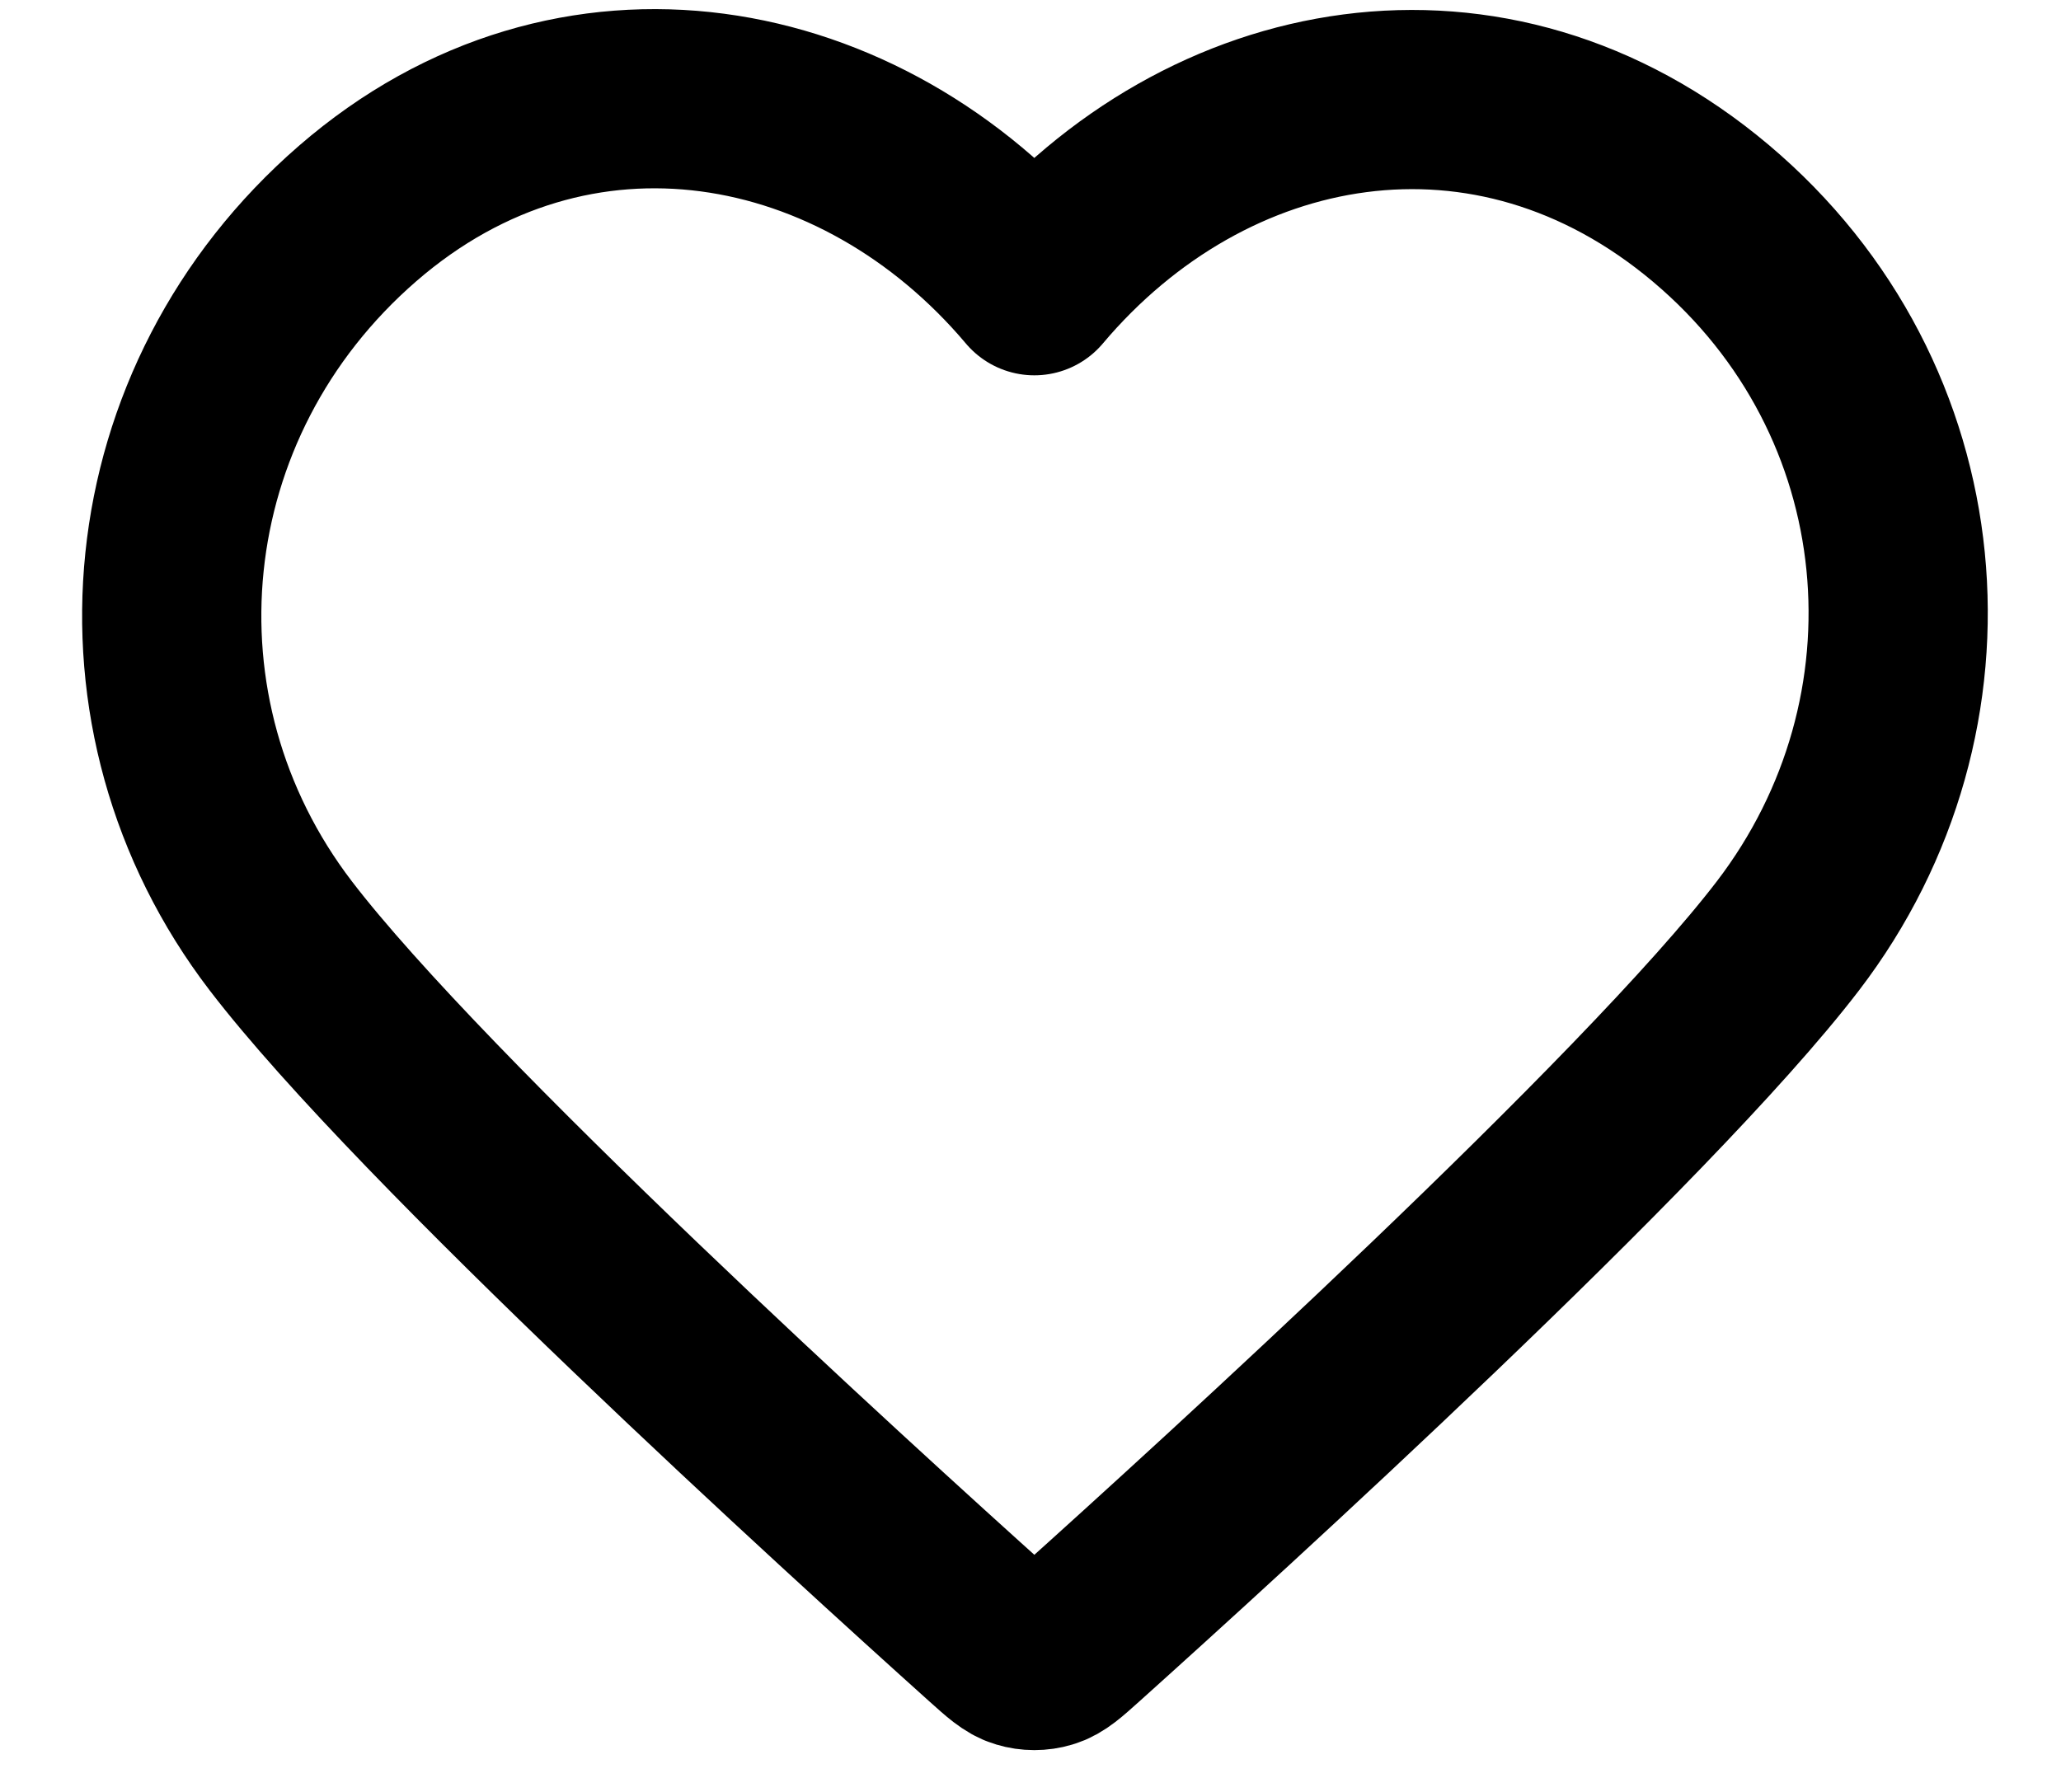
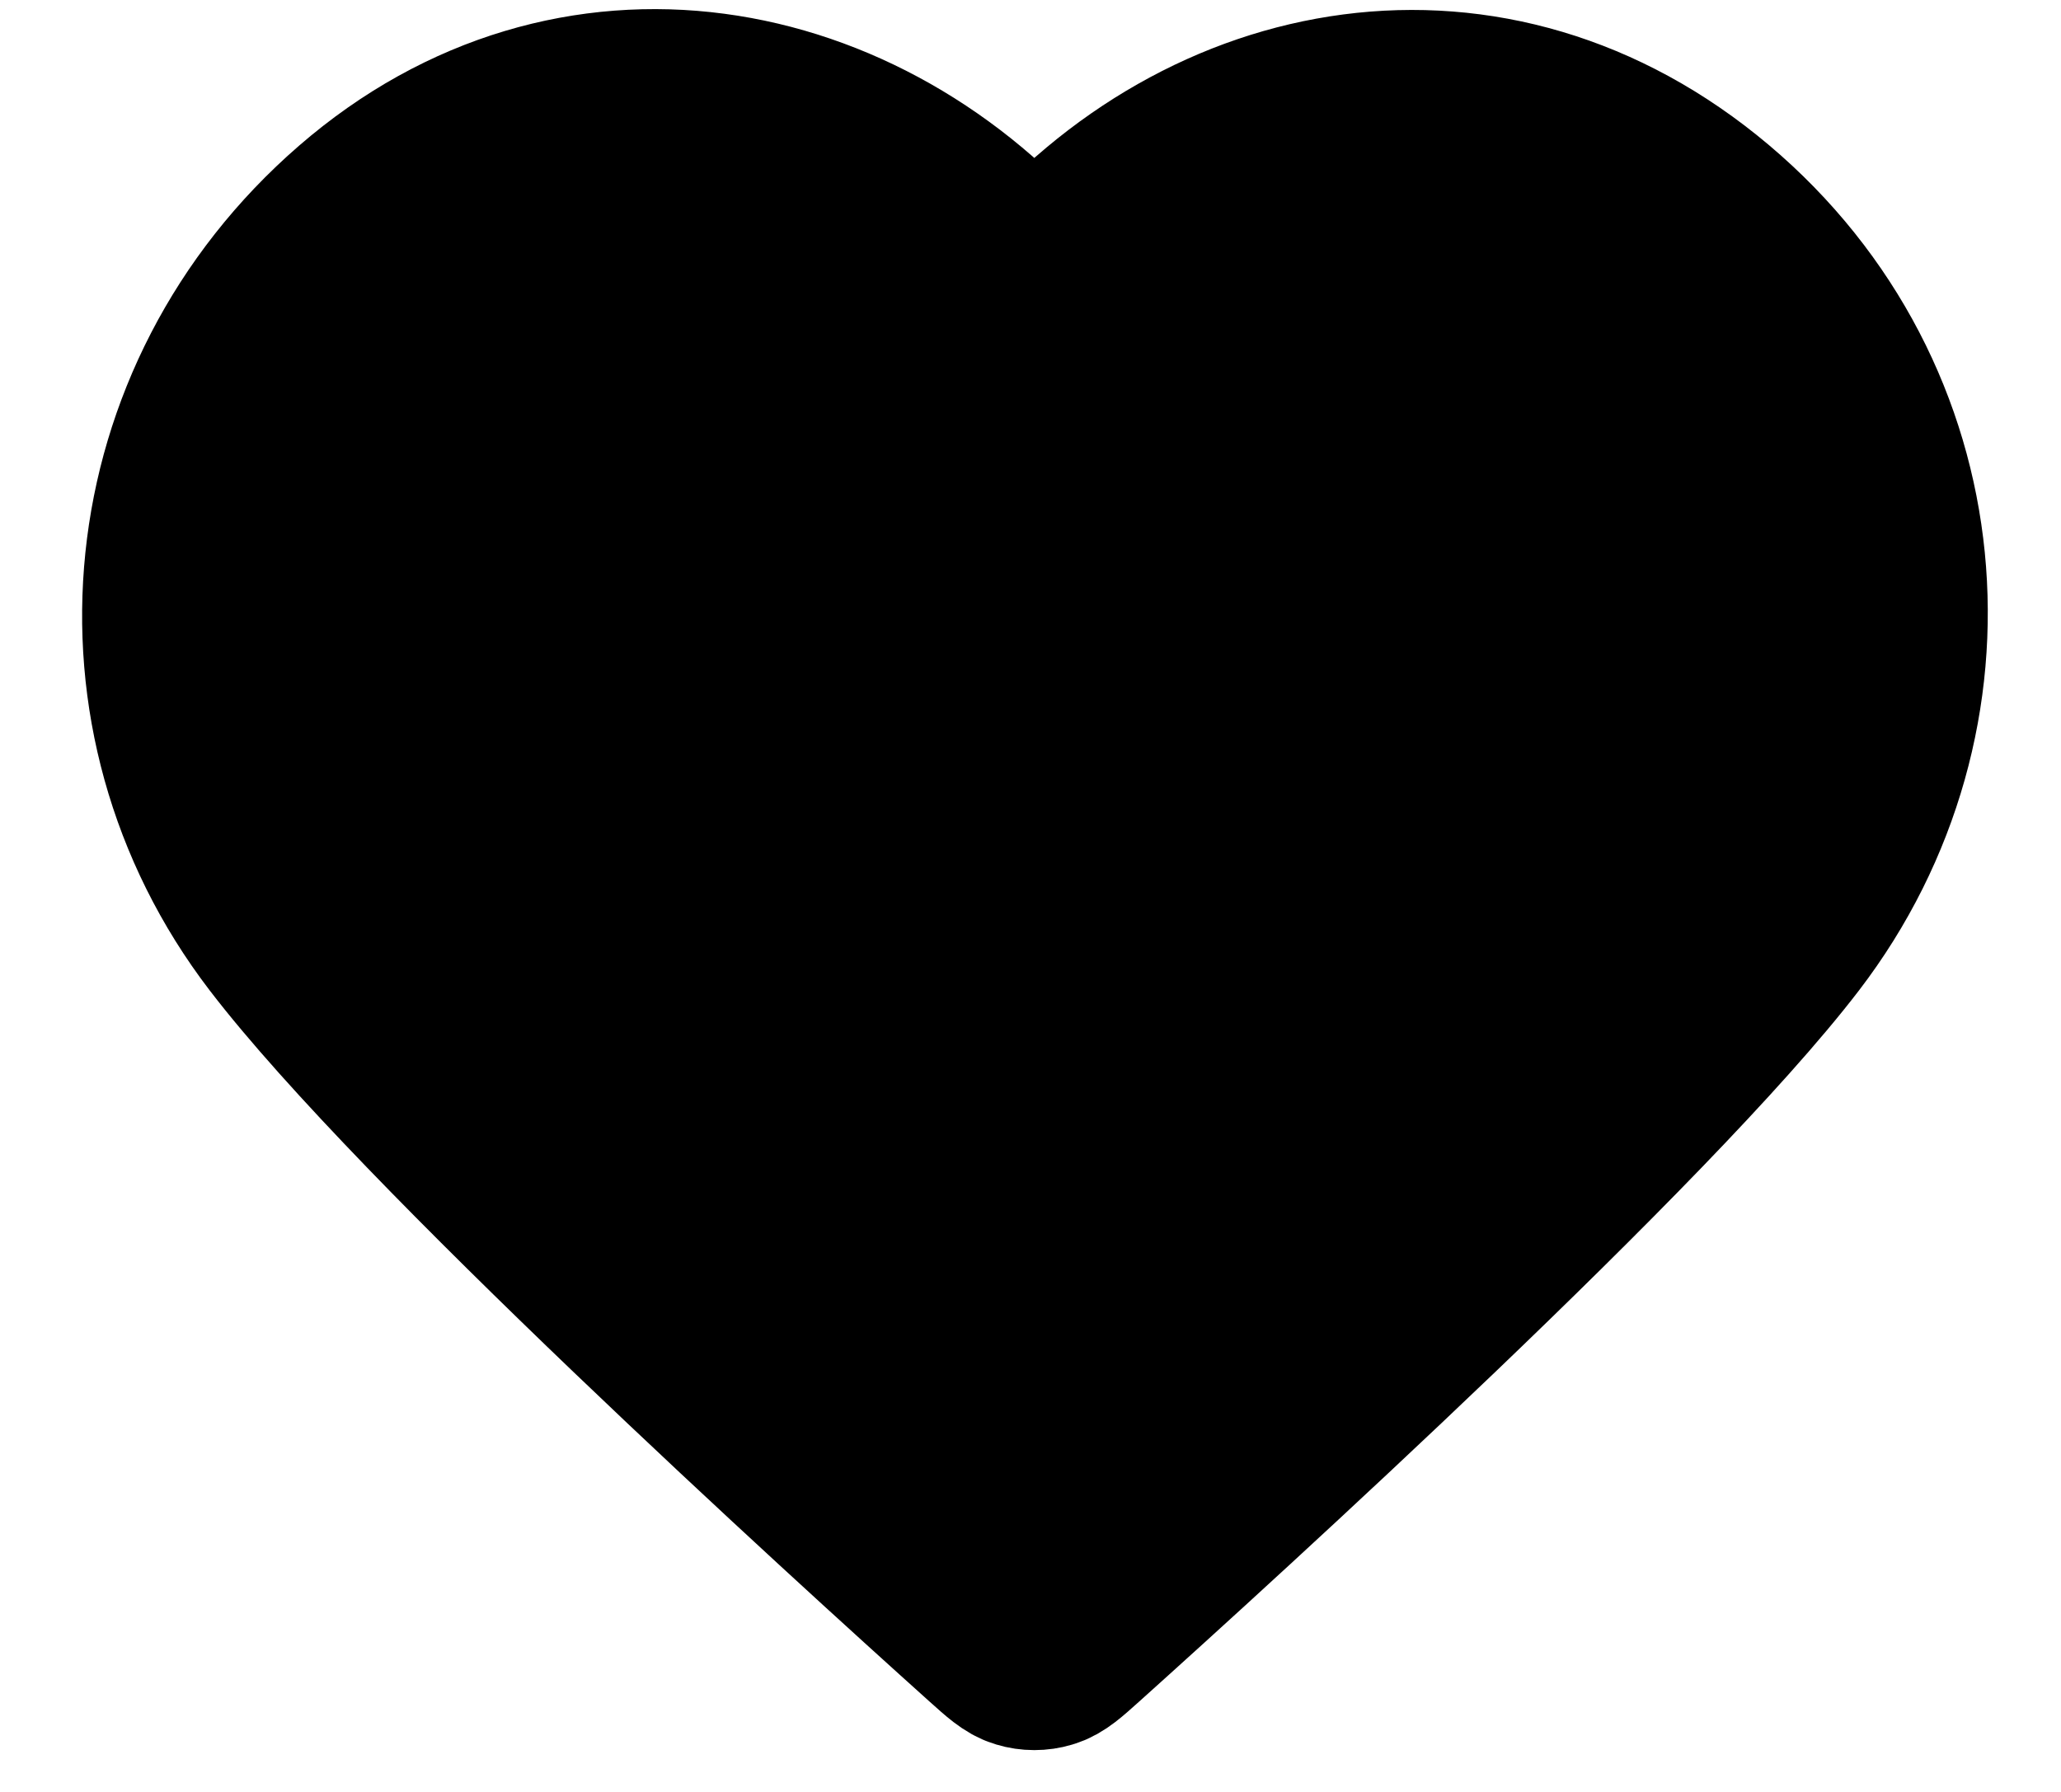
- <svg xmlns="http://www.w3.org/2000/svg" width="23" height="20" viewBox="0 0 23 20" fill="none">
+ <svg xmlns="http://www.w3.org/2000/svg" width="23" height="20" viewBox="0 0 23 20">
  <path fill-rule="evenodd" clip-rule="evenodd" d="M11.543 3.189C9.617 0.905 6.405 0.29 3.992 2.382C1.579 4.474 1.239 7.972 3.134 10.446C4.71 12.504 9.478 16.843 11.041 18.247C11.216 18.404 11.303 18.483 11.405 18.513C11.494 18.54 11.592 18.54 11.681 18.513C11.783 18.483 11.87 18.404 12.045 18.247C13.608 16.843 18.376 12.504 19.952 10.446C21.847 7.972 21.549 4.452 19.094 2.382C16.639 0.312 13.469 0.905 11.543 3.189Z" stroke="black" stroke-width="2" stroke-linecap="round" stroke-linejoin="round" />
</svg>
